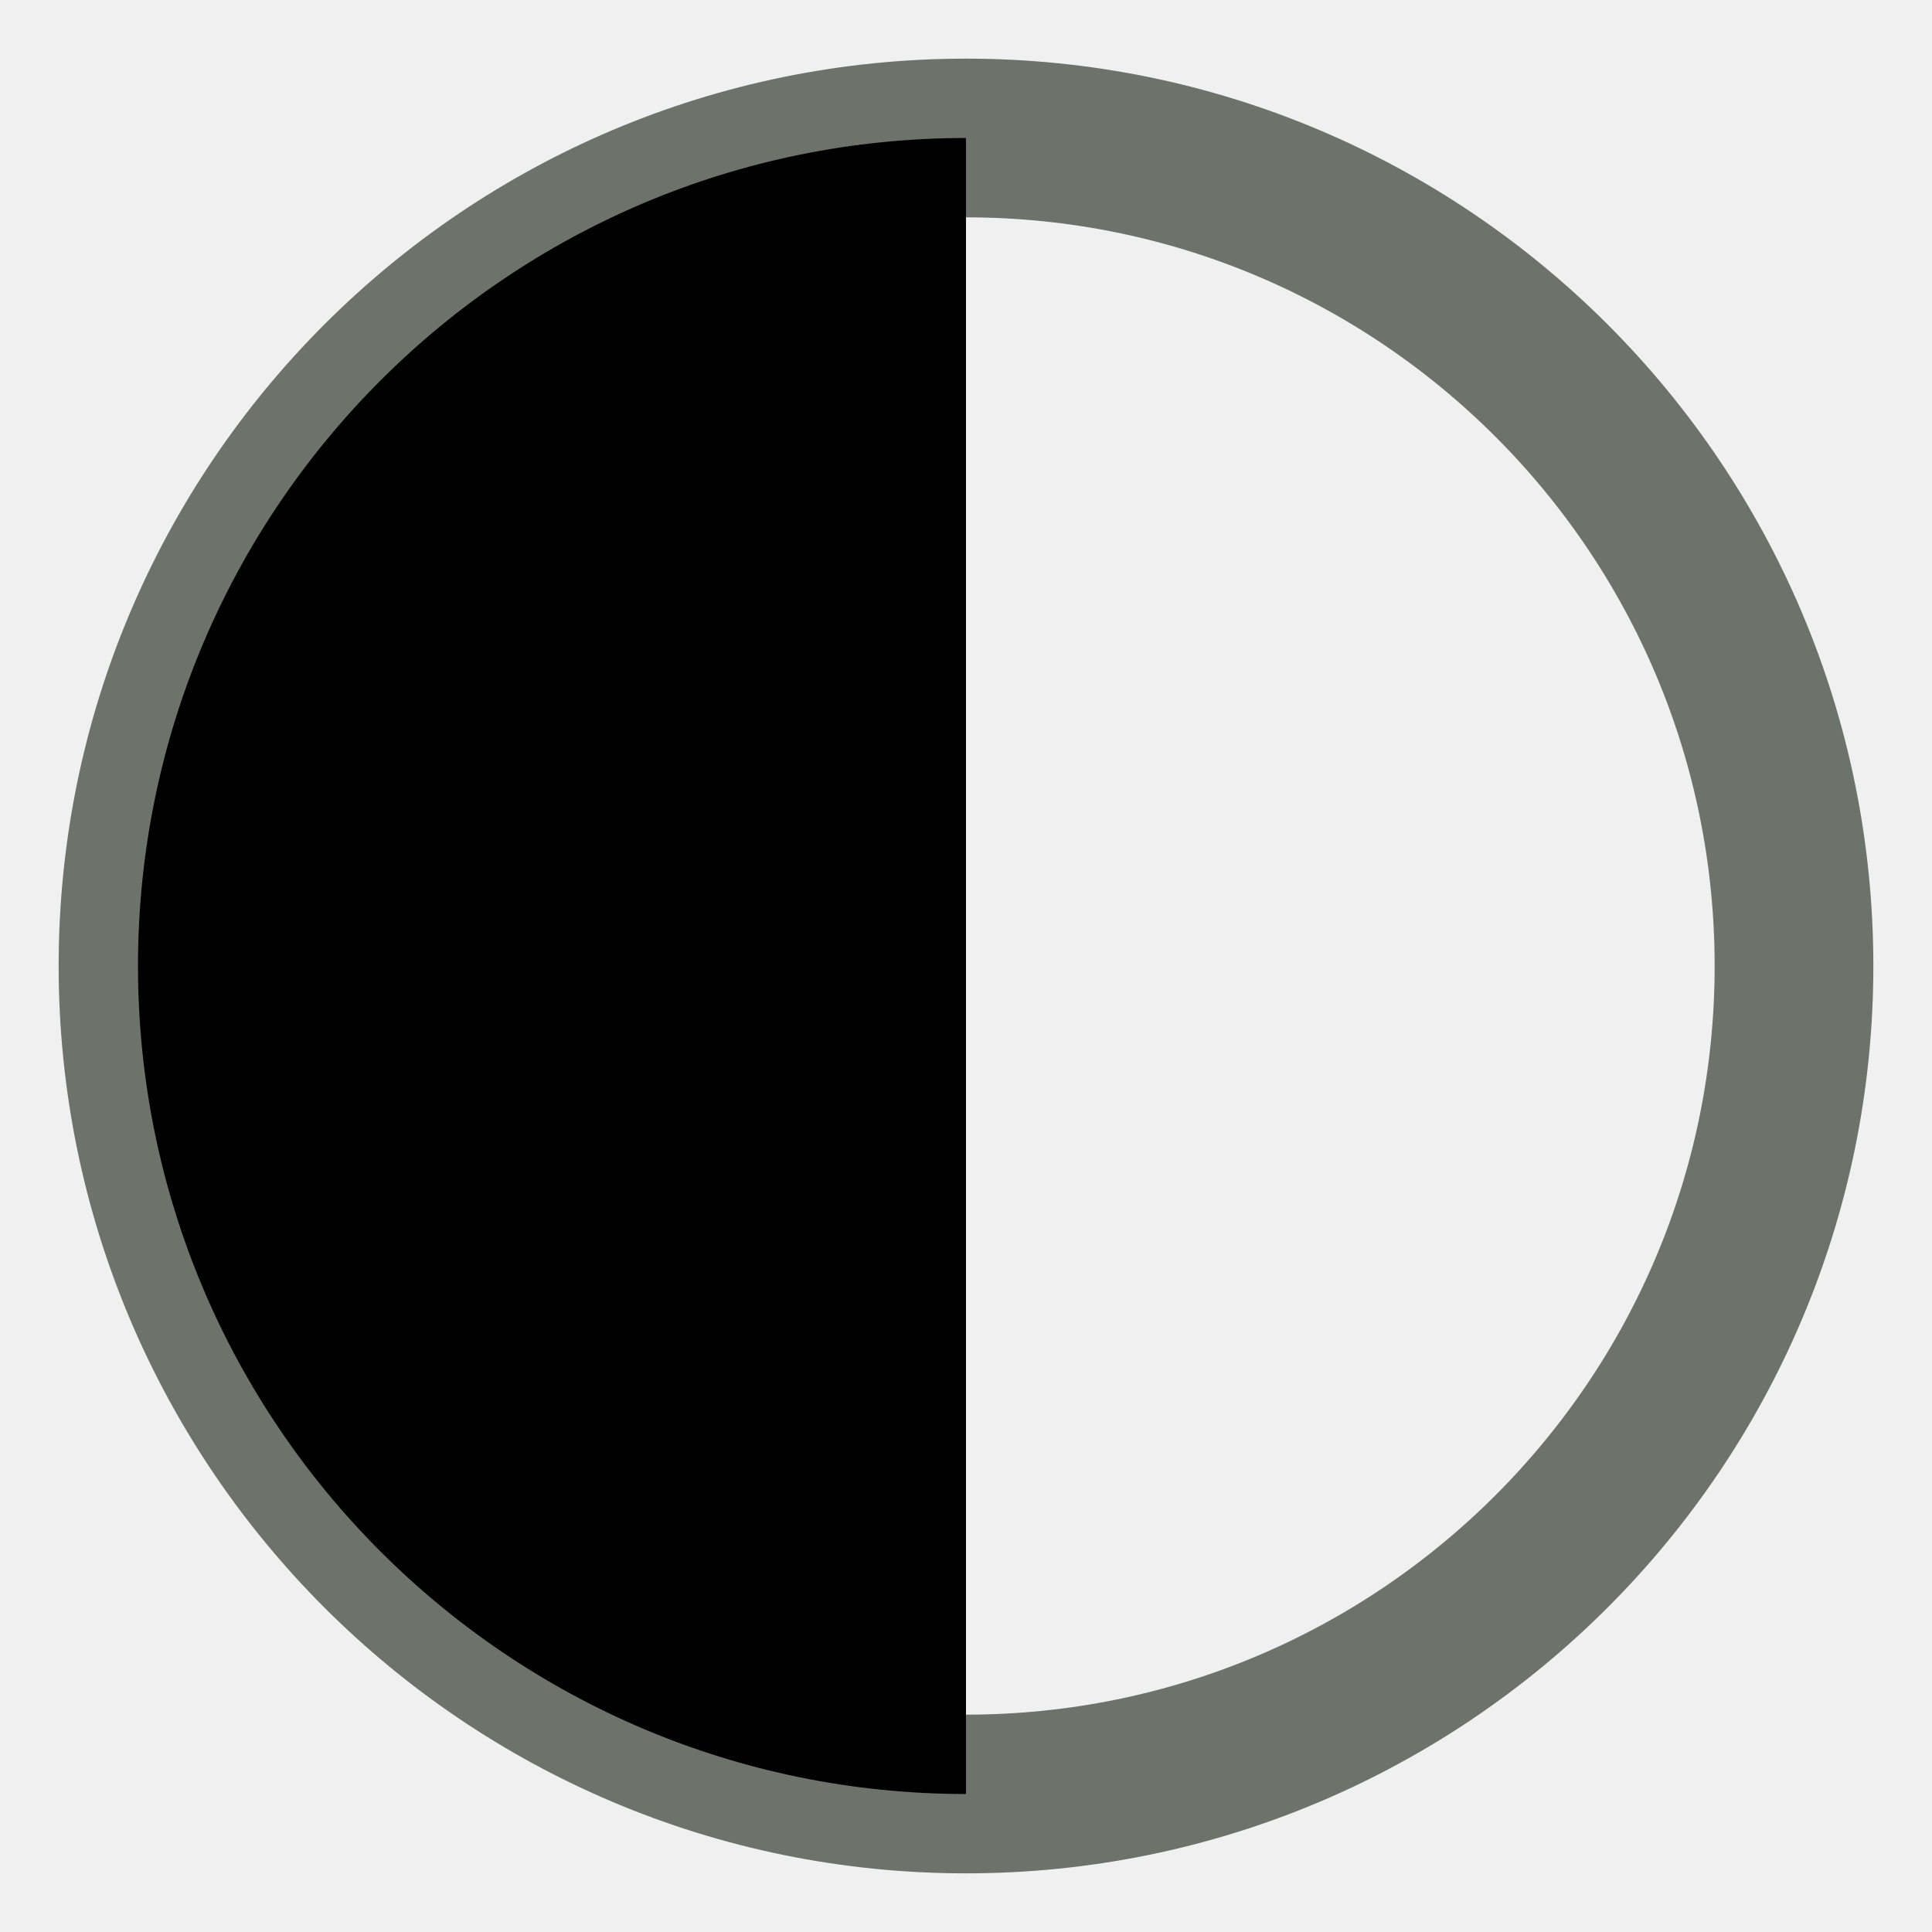
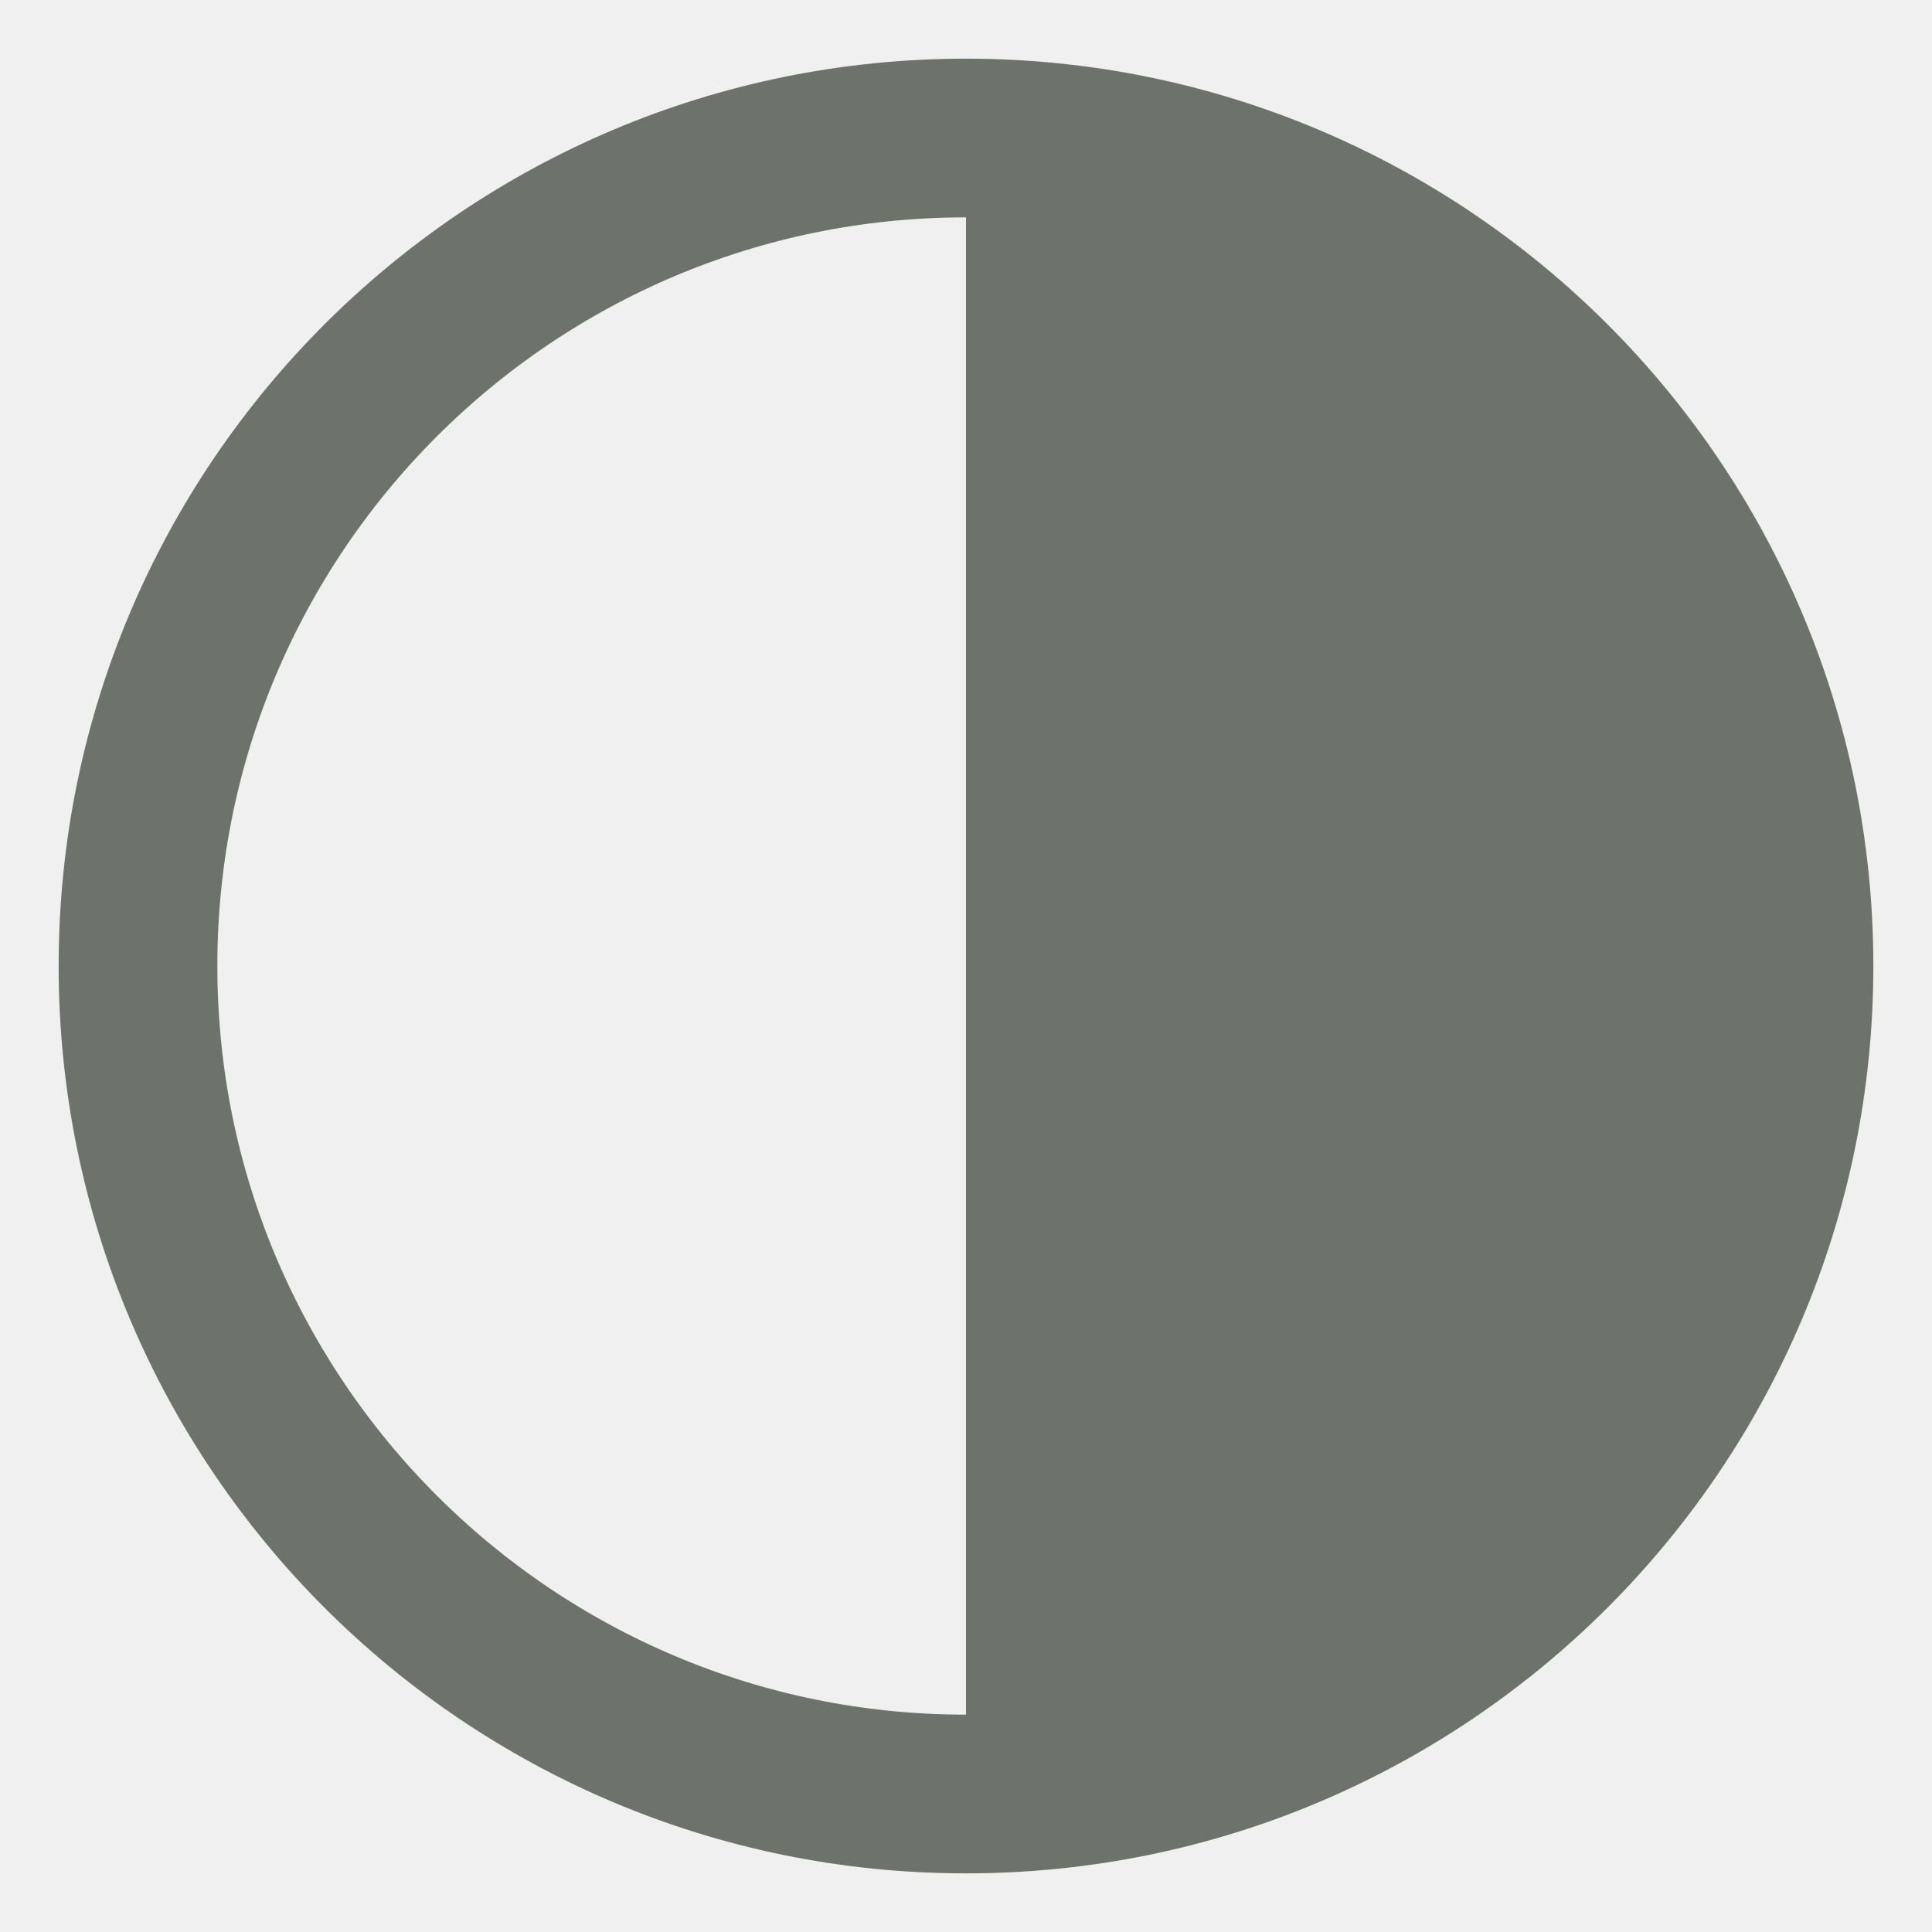
<svg xmlns="http://www.w3.org/2000/svg" width="14" height="14" viewBox="0 0 14 14" fill="none">
  <g clip-path="url(#clip0_209_1072)">
-     <circle cx="7" cy="7" r="6" stroke="#6D726B" stroke-width="1.15" />
-     <path d="M1 7C1 10.314 3.686 13 7 13V1C3.686 1 1 3.686 1 7Z" fill="currentColor" />
+     <circle cx="6" cy="6" r="6" transform="matrix(-1 0 0 1 13 1.00006)" stroke="#6D726B" stroke-width="1.15" />
+     <path d="M13 7C13 10.314 10.314 13 7 13V1C10.314 1 13 3.686 13 7Z" fill="#6D726B" />
  </g>
  <defs>
    <clipPath id="clip0_209_1072">
-       <rect width="14" height="14" fill="white" />
+       <rect width="14" height="14" fill="white" transform="matrix(-1 0 0 1 14 0)" />
    </clipPath>
  </defs>
</svg>
